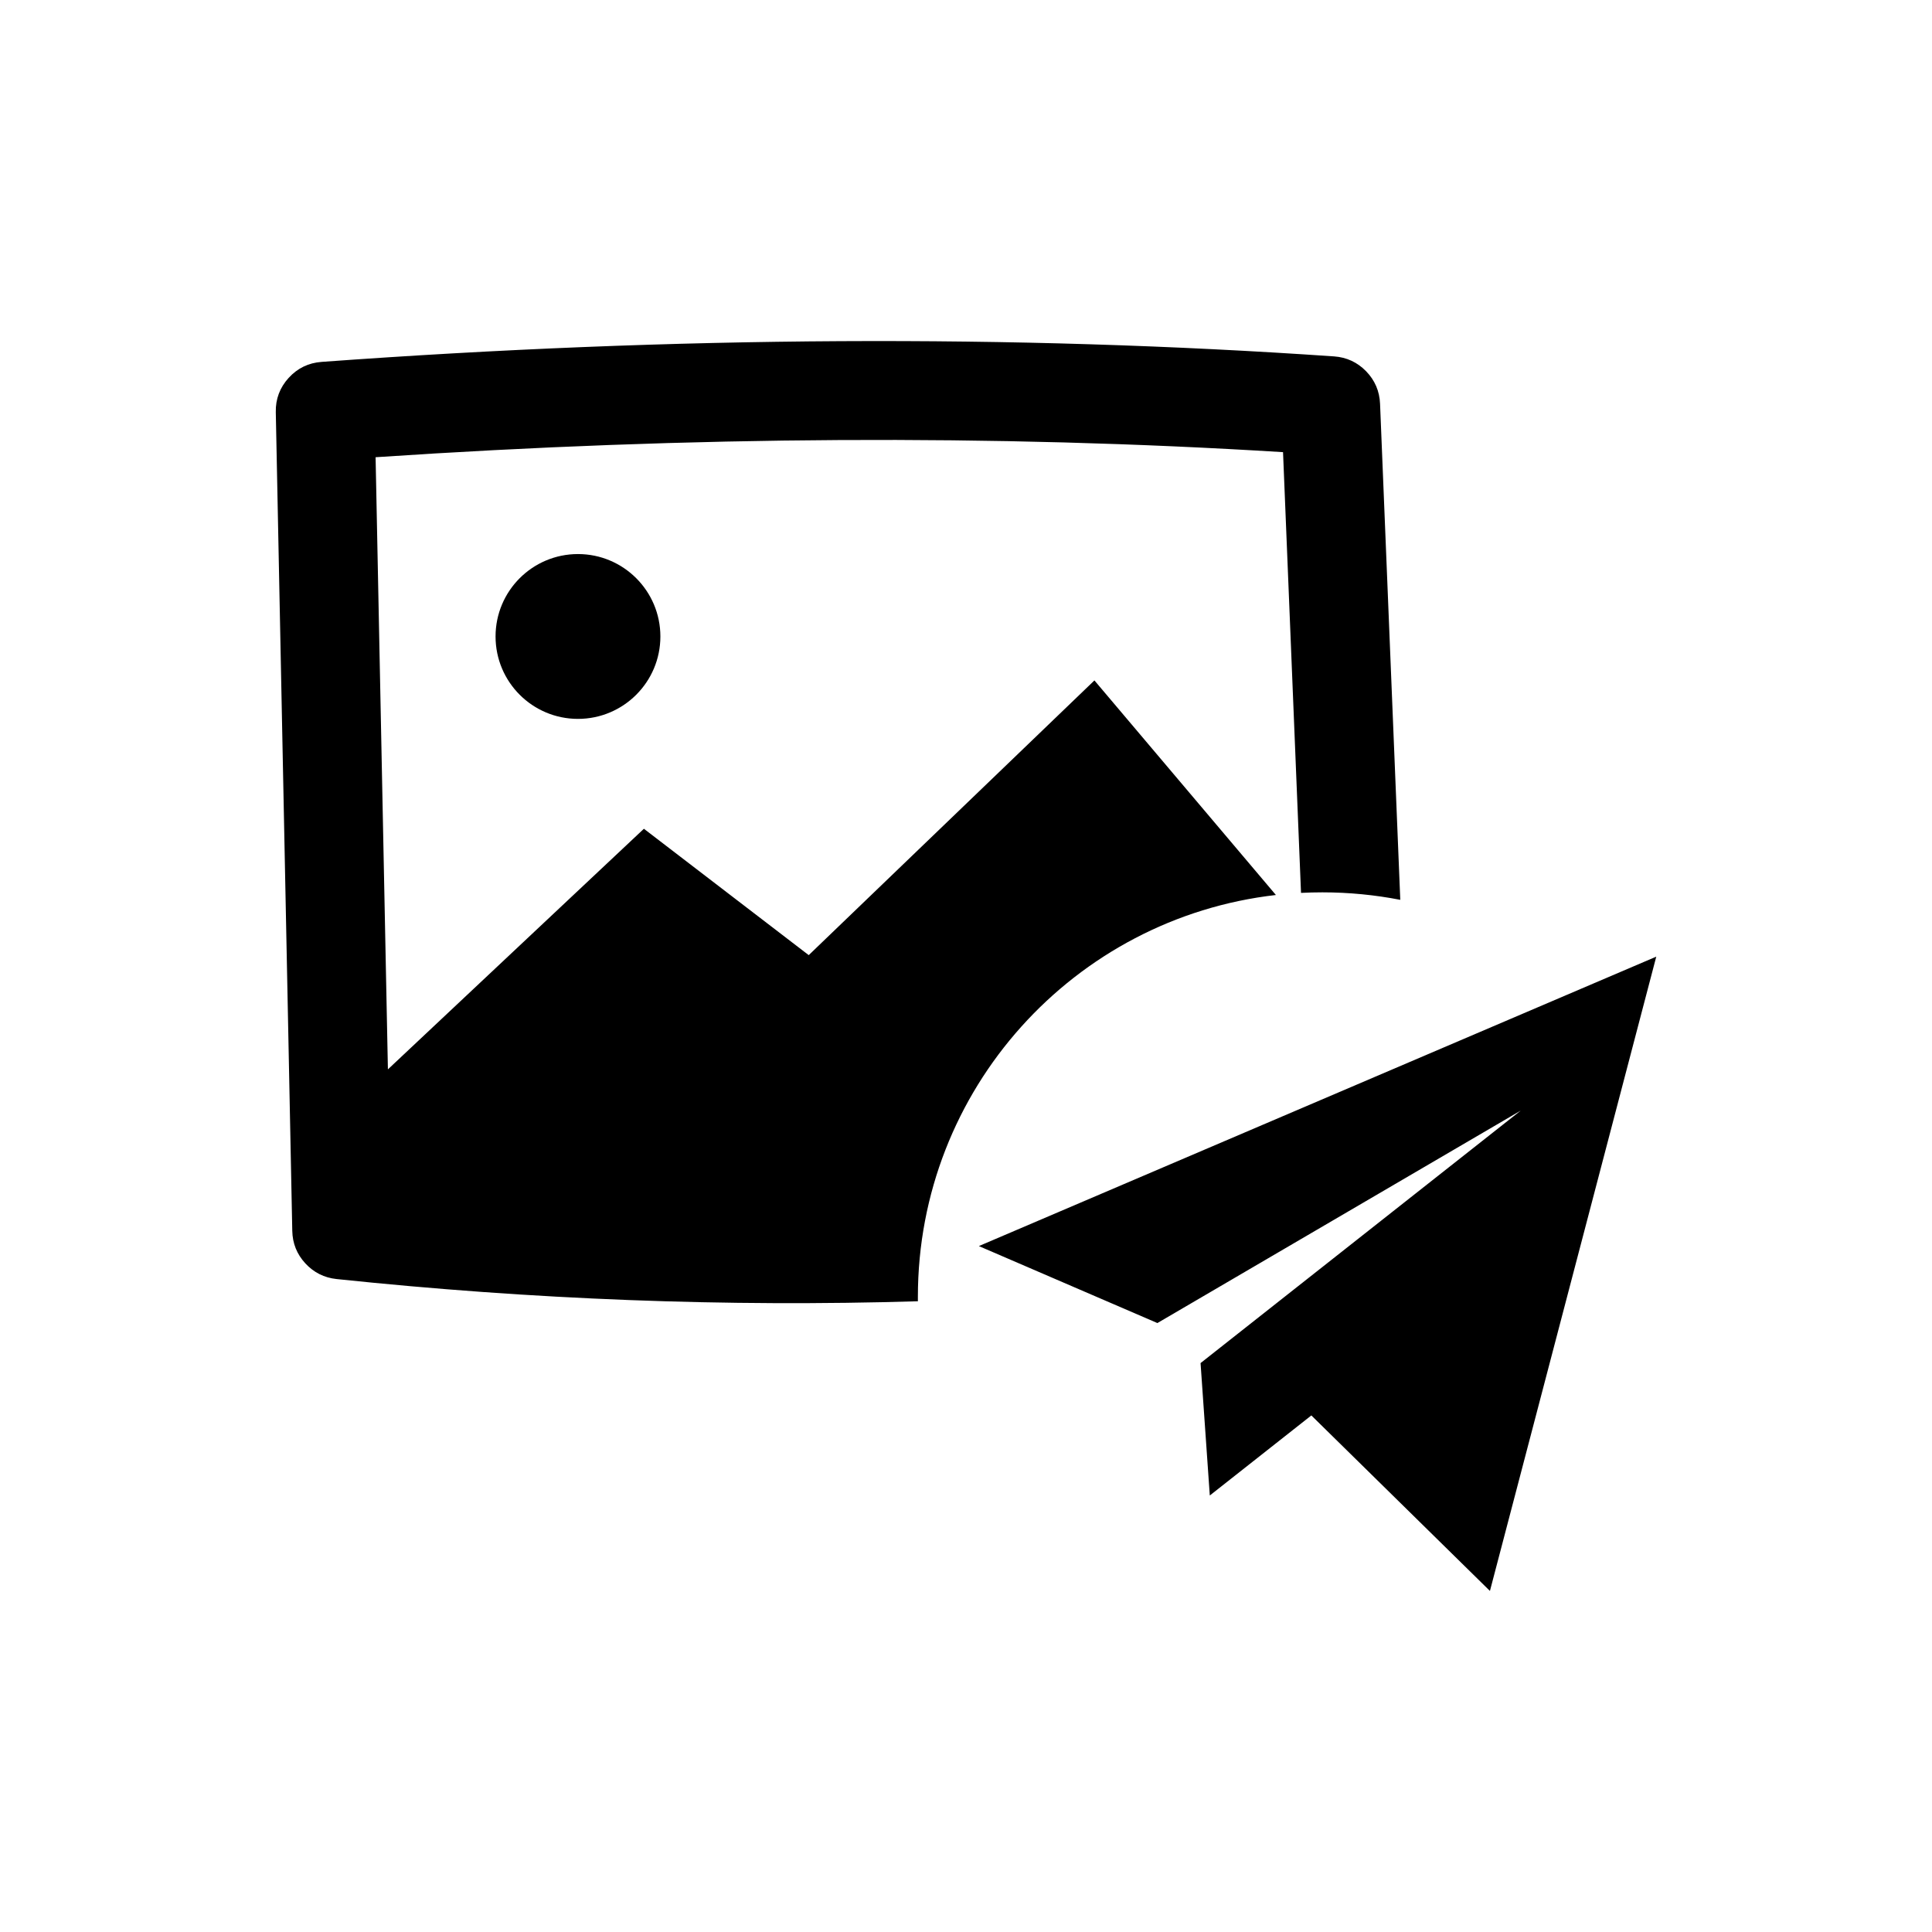
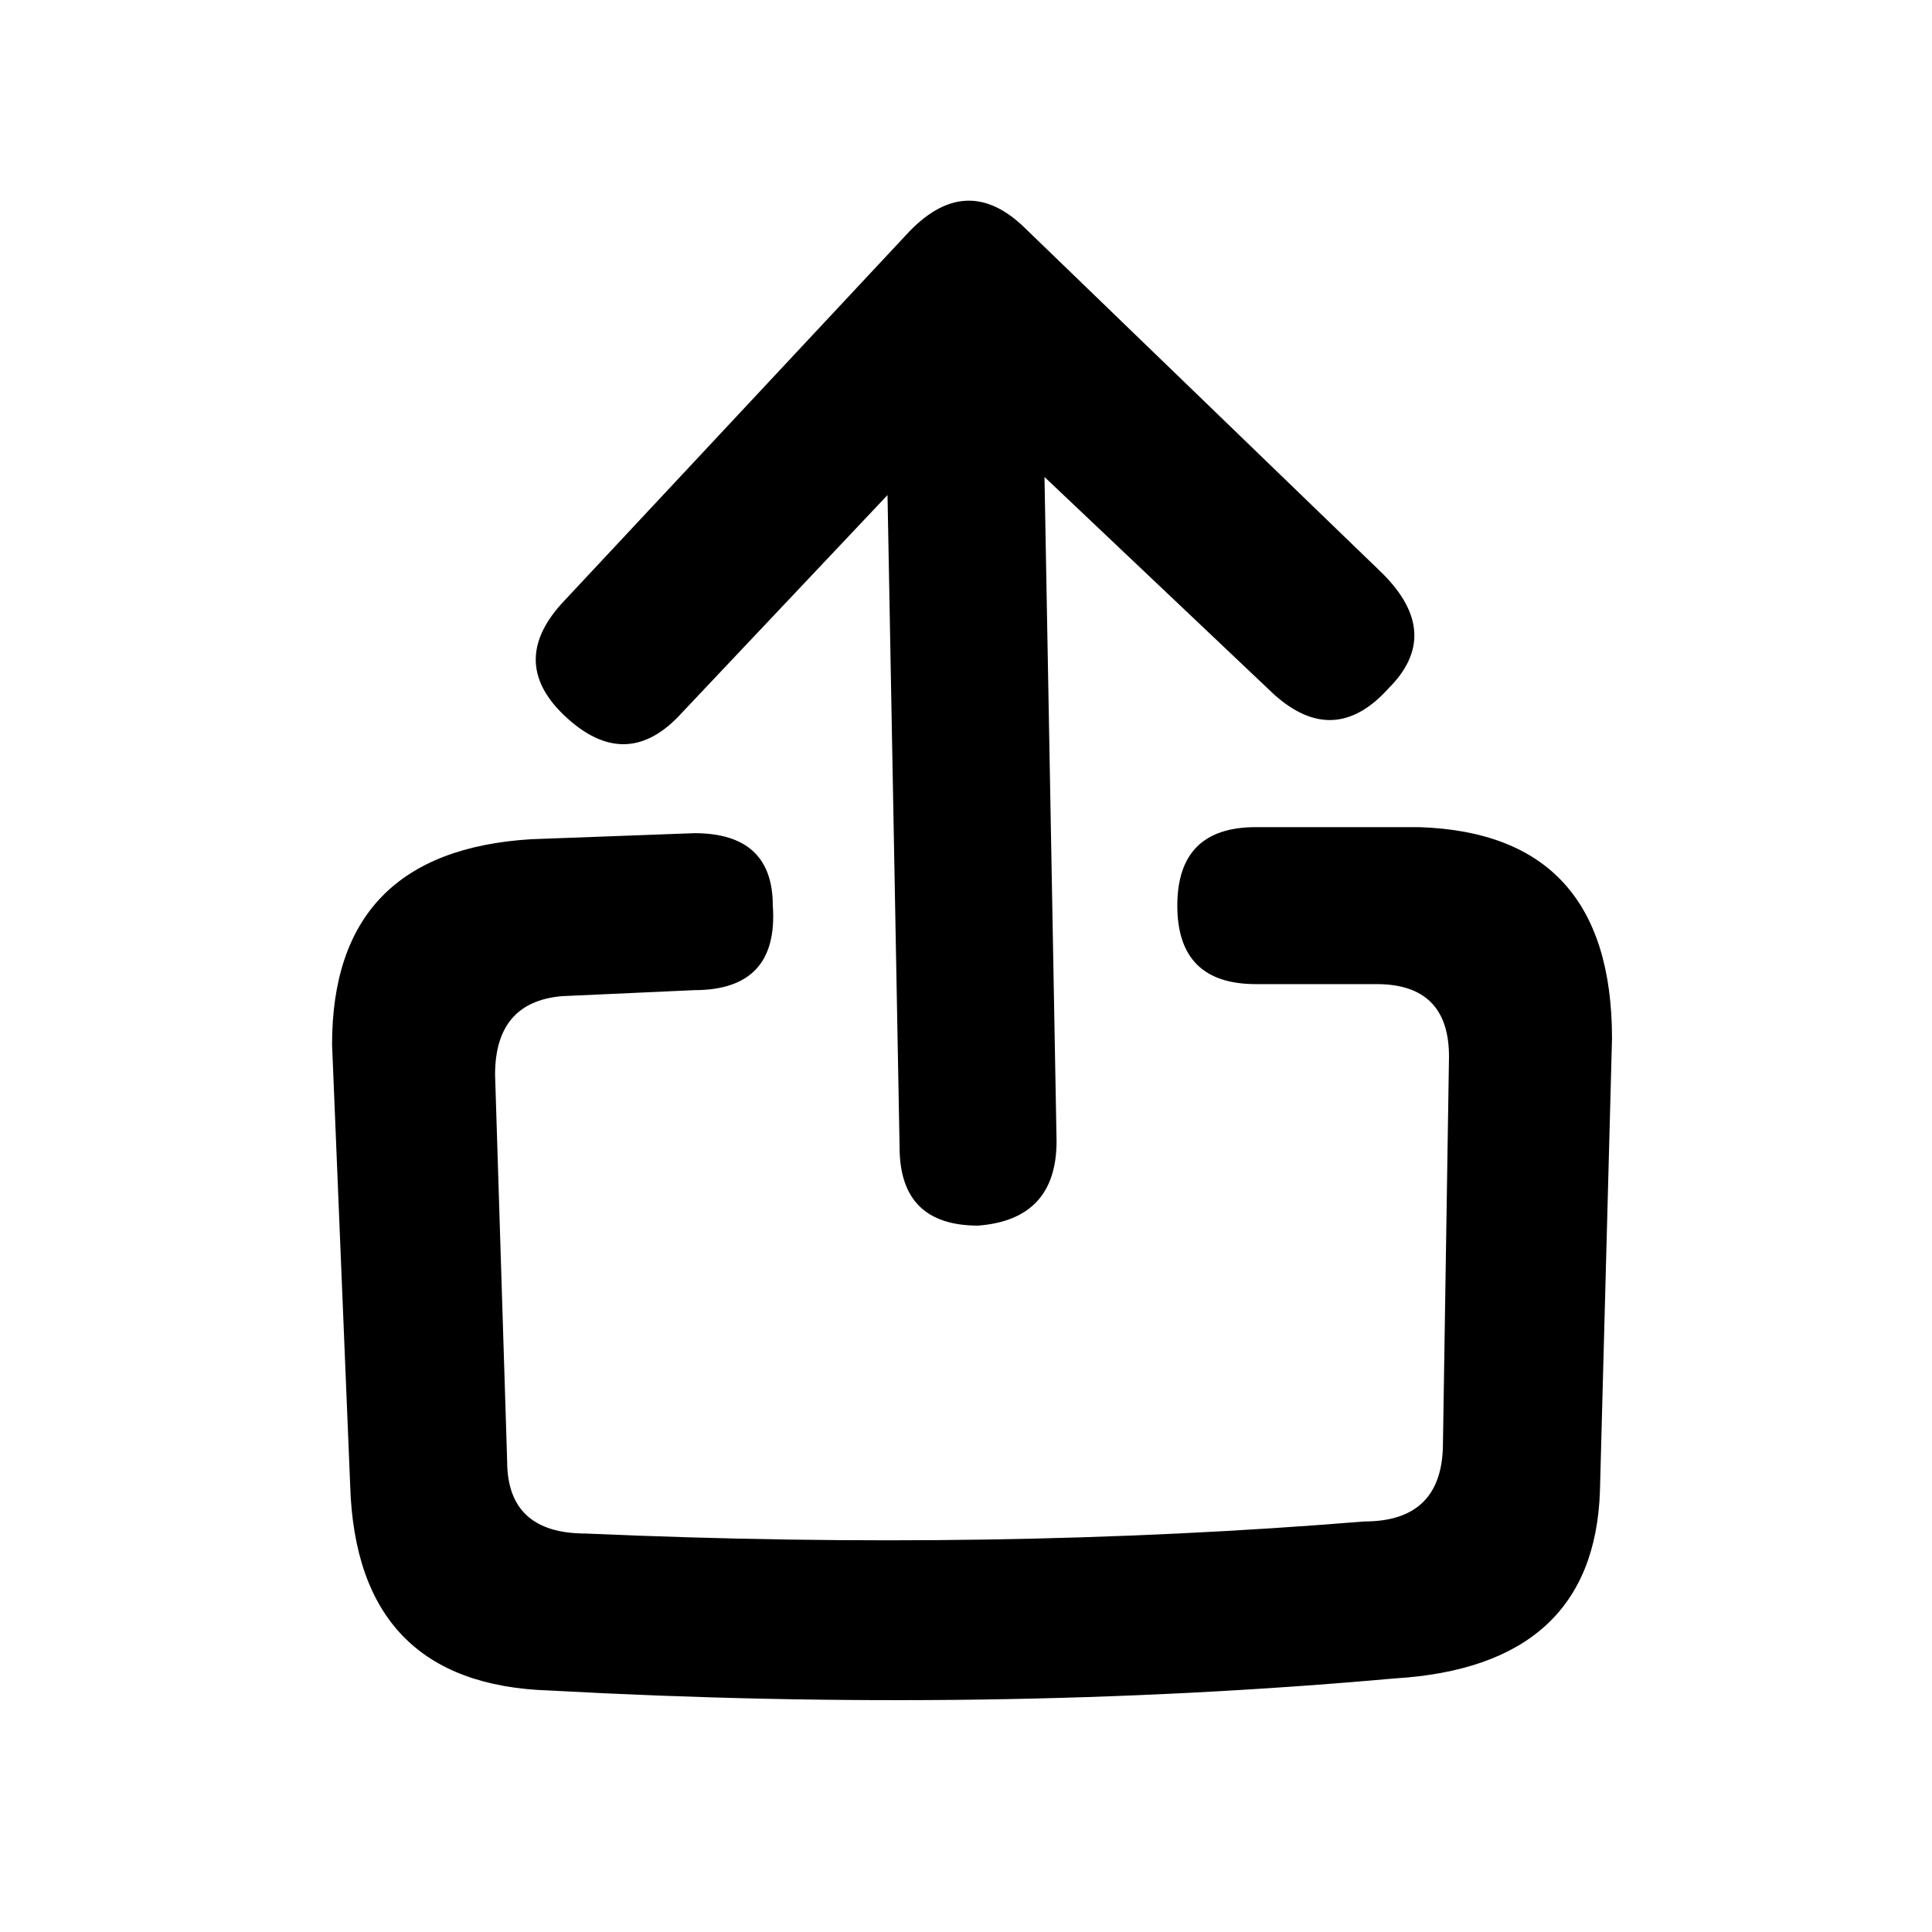
<svg xmlns="http://www.w3.org/2000/svg" viewBox="0 0 32 32">
-   <path d="M5.327 5.994Q14.121 5.353 22.096 5.903Q22.408 5.925 22.627 6.149Q22.845 6.374 22.858 6.687L23.193 14.904C22.776 14.823 22.344 14.78 21.903 14.78C21.784 14.78 21.666 14.783 21.549 14.789L21.251 7.489Q14.074 7.046 6.221 7.573L6.425 17.712L10.665 13.727L13.395 15.82L18.127 11.27L21.133 14.824C17.795 15.205 15.203 18.04 15.203 21.48C15.203 21.504 15.203 21.529 15.203 21.553Q10.445 21.697 5.574 21.185Q5.266 21.152 5.056 20.924Q4.847 20.696 4.841 20.387L4.568 6.827Q4.561 6.501 4.781 6.259Q5.001 6.018 5.327 5.994ZM16.213 20.639 27.433 15.845 24.678 26.351 21.72 23.444 20.038 24.77 19.885 22.577 25.188 18.395 19.17 21.914 16.213 20.639ZM8.208 10.542C8.208 9.788 8.819 9.177 9.573 9.177C10.326 9.177 10.938 9.788 10.938 10.542C10.938 11.296 10.326 11.907 9.573 11.907C8.819 11.907 8.208 11.296 8.208 10.542Z" />
+   <path d="M14.7 8.2 L11.3 11.8 Q10.4 12.8 9.4 11.9 Q8.4 11 9.3 10 L15 3.9 Q16 2.8 17 3.8 L22.9 9.5 Q23.9 10.5 23 11.4 Q22.1 12.4 21.1 11.5 L17.3 7.9 L17.5 18.9 Q17.5 20.2 16.2 20.3 Q14.9 20.3 14.9 19 Z M11.5 13.8 Q12.8 13.8 12.8 15 Q12.9 16.4 11.5 16.4 L9.3 16.5 Q8.2 16.6 8.2 17.8 L8.4 24.2 Q8.4 25.4 9.7 25.4 Q16.5 25.7 22.6 25.2 Q23.9 25.2 23.9 23.9 L24 17.5 Q24 16.3 22.8 16.3 L20.8 16.3 Q19.5 16.3 19.5 15 Q19.5 13.7 20.8 13.7 L23.5 13.7 Q26.7 13.8 26.7 17.2 L26.5 24.7 Q26.4 27.6 23.1 27.8 Q16.4 28.4 9.1 28 Q5.9 27.9 5.8 24.6 L5.5 17.3 Q5.5 14.1 8.8 13.9 Z" />
</svg>
